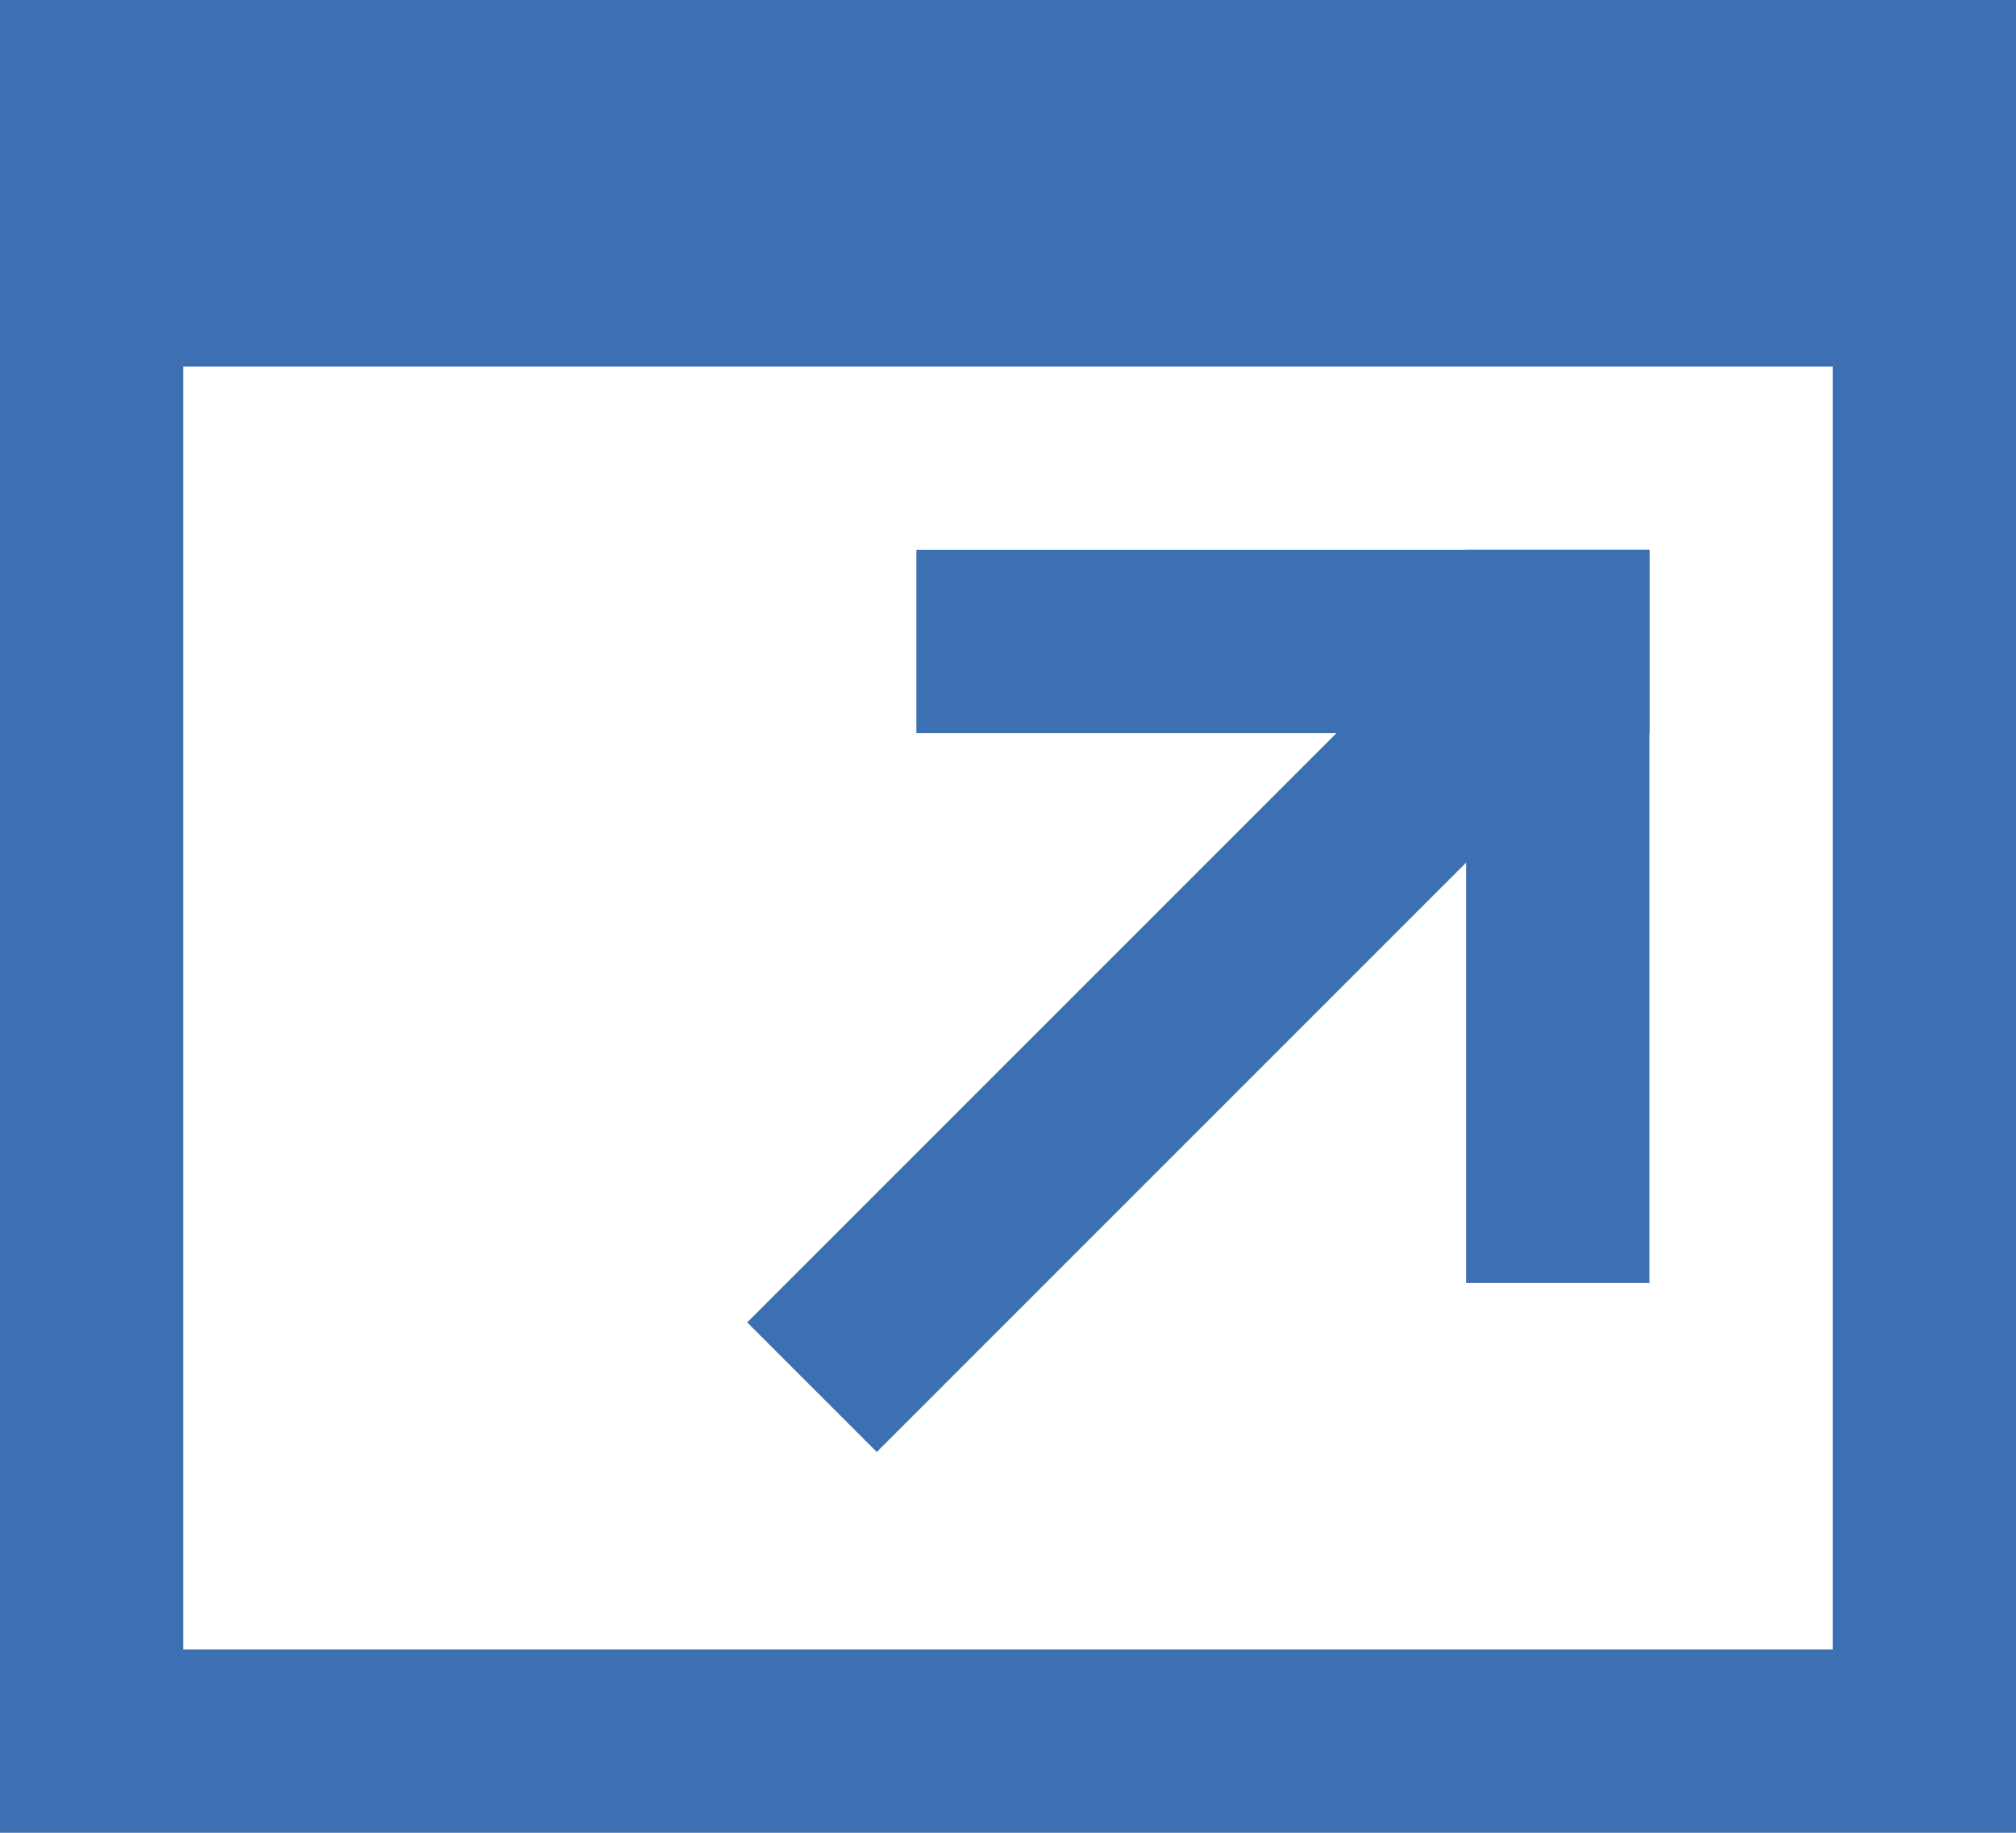
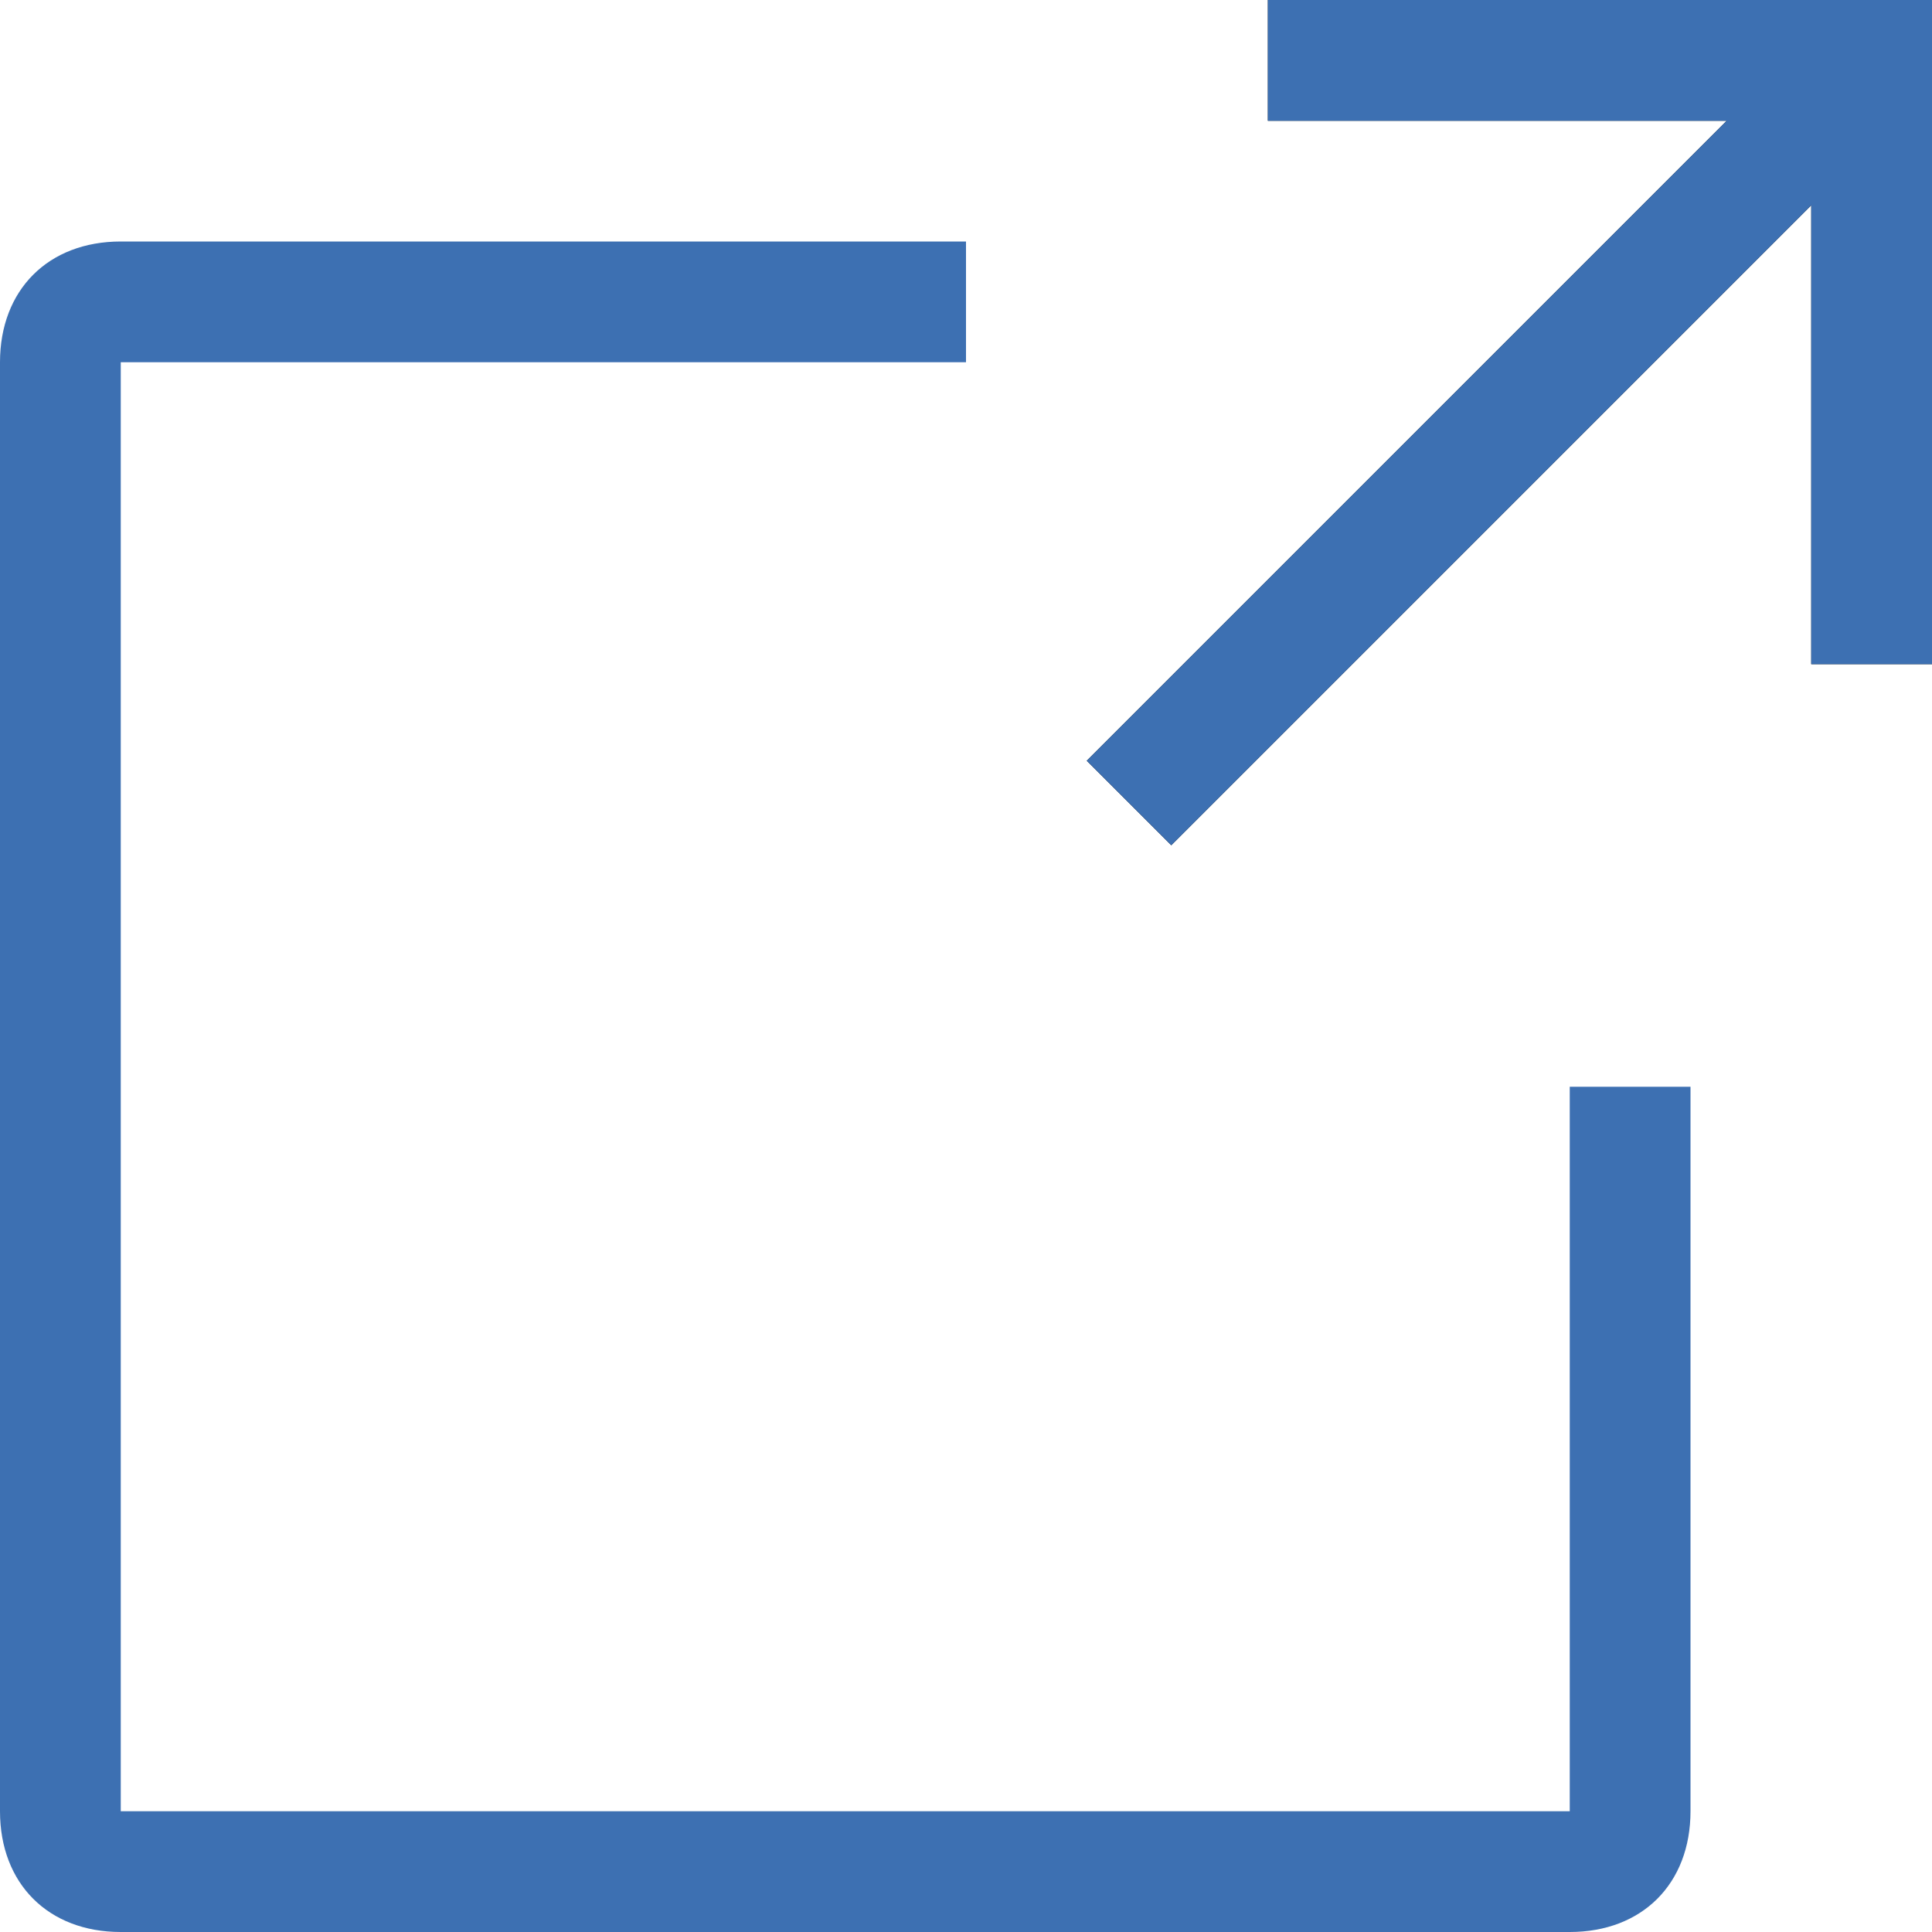
- <svg xmlns="http://www.w3.org/2000/svg" width="11px" height="10px" viewBox="0 0 11 10" version="1.1">
-   <defs />
-   <g id="Page-1" stroke="none" stroke-width="1" fill="none" fill-rule="evenodd">
-     <g id="Artboard" fill="#3D70B2">
-       <g id="launch--glyph">
-         <path d="M0,0.923 L0,10 L11,10 L11,0.923 L11,0 L0,0 L0,0.923 Z M1,2 L10,2 L10,9 L1,9 L1,2 Z" id="Shape" />
-         <g id="Group" transform="translate(4, 3)">
-           <rect id="Rectangle" x="1" y="0" width="4" height="1" />
-           <rect id="Rectangle" transform="translate(4.5, 2) rotate(90) translate(-4.5, -2) " x="2.5" y="1.5" width="4" height="1" />
-           <rect id="Rectangle" transform="translate(2.538451, 2.461549) rotate(135) translate(-2.538451, -2.461549) " x="-0.443" y="1.962" width="5.962" height="1" />
-         </g>
-       </g>
+ <svg xmlns="http://www.w3.org/2000/svg" width="16px" height="16px" viewBox="0 0 16 16" version="1.1">
+   <g id="icon-launch" stroke="none" stroke-width="1" fill="none" fill-rule="evenodd">
+     <g id="launch">
+       <polygon id="Path" fill="#000000" points="14.3 1 10.5 1 10.5 0 16 0 16 5.5 15 5.5 15 1.7 9.7 7 9 6.3" />
+       <polygon id="Path" fill="#3D70B2" points="14.3 1 10.5 1 10.5 0 16 0 16 5.5 15 5.5 15 1.7 9.7 7 9 6.3" />
+       <path d="M13,9 L14,9 L14,15 C14,15.6 13.6,16 13,16 L1,16 C0.4,16 0,15.6 0,15 L0,3 C0,2.4 0.4,2 1,2 L8,2 L8,3 L1,3 L1,15 L13,15 L13,9 Z" id="Path" fill="#3D70B2" />
    </g>
  </g>
</svg>
